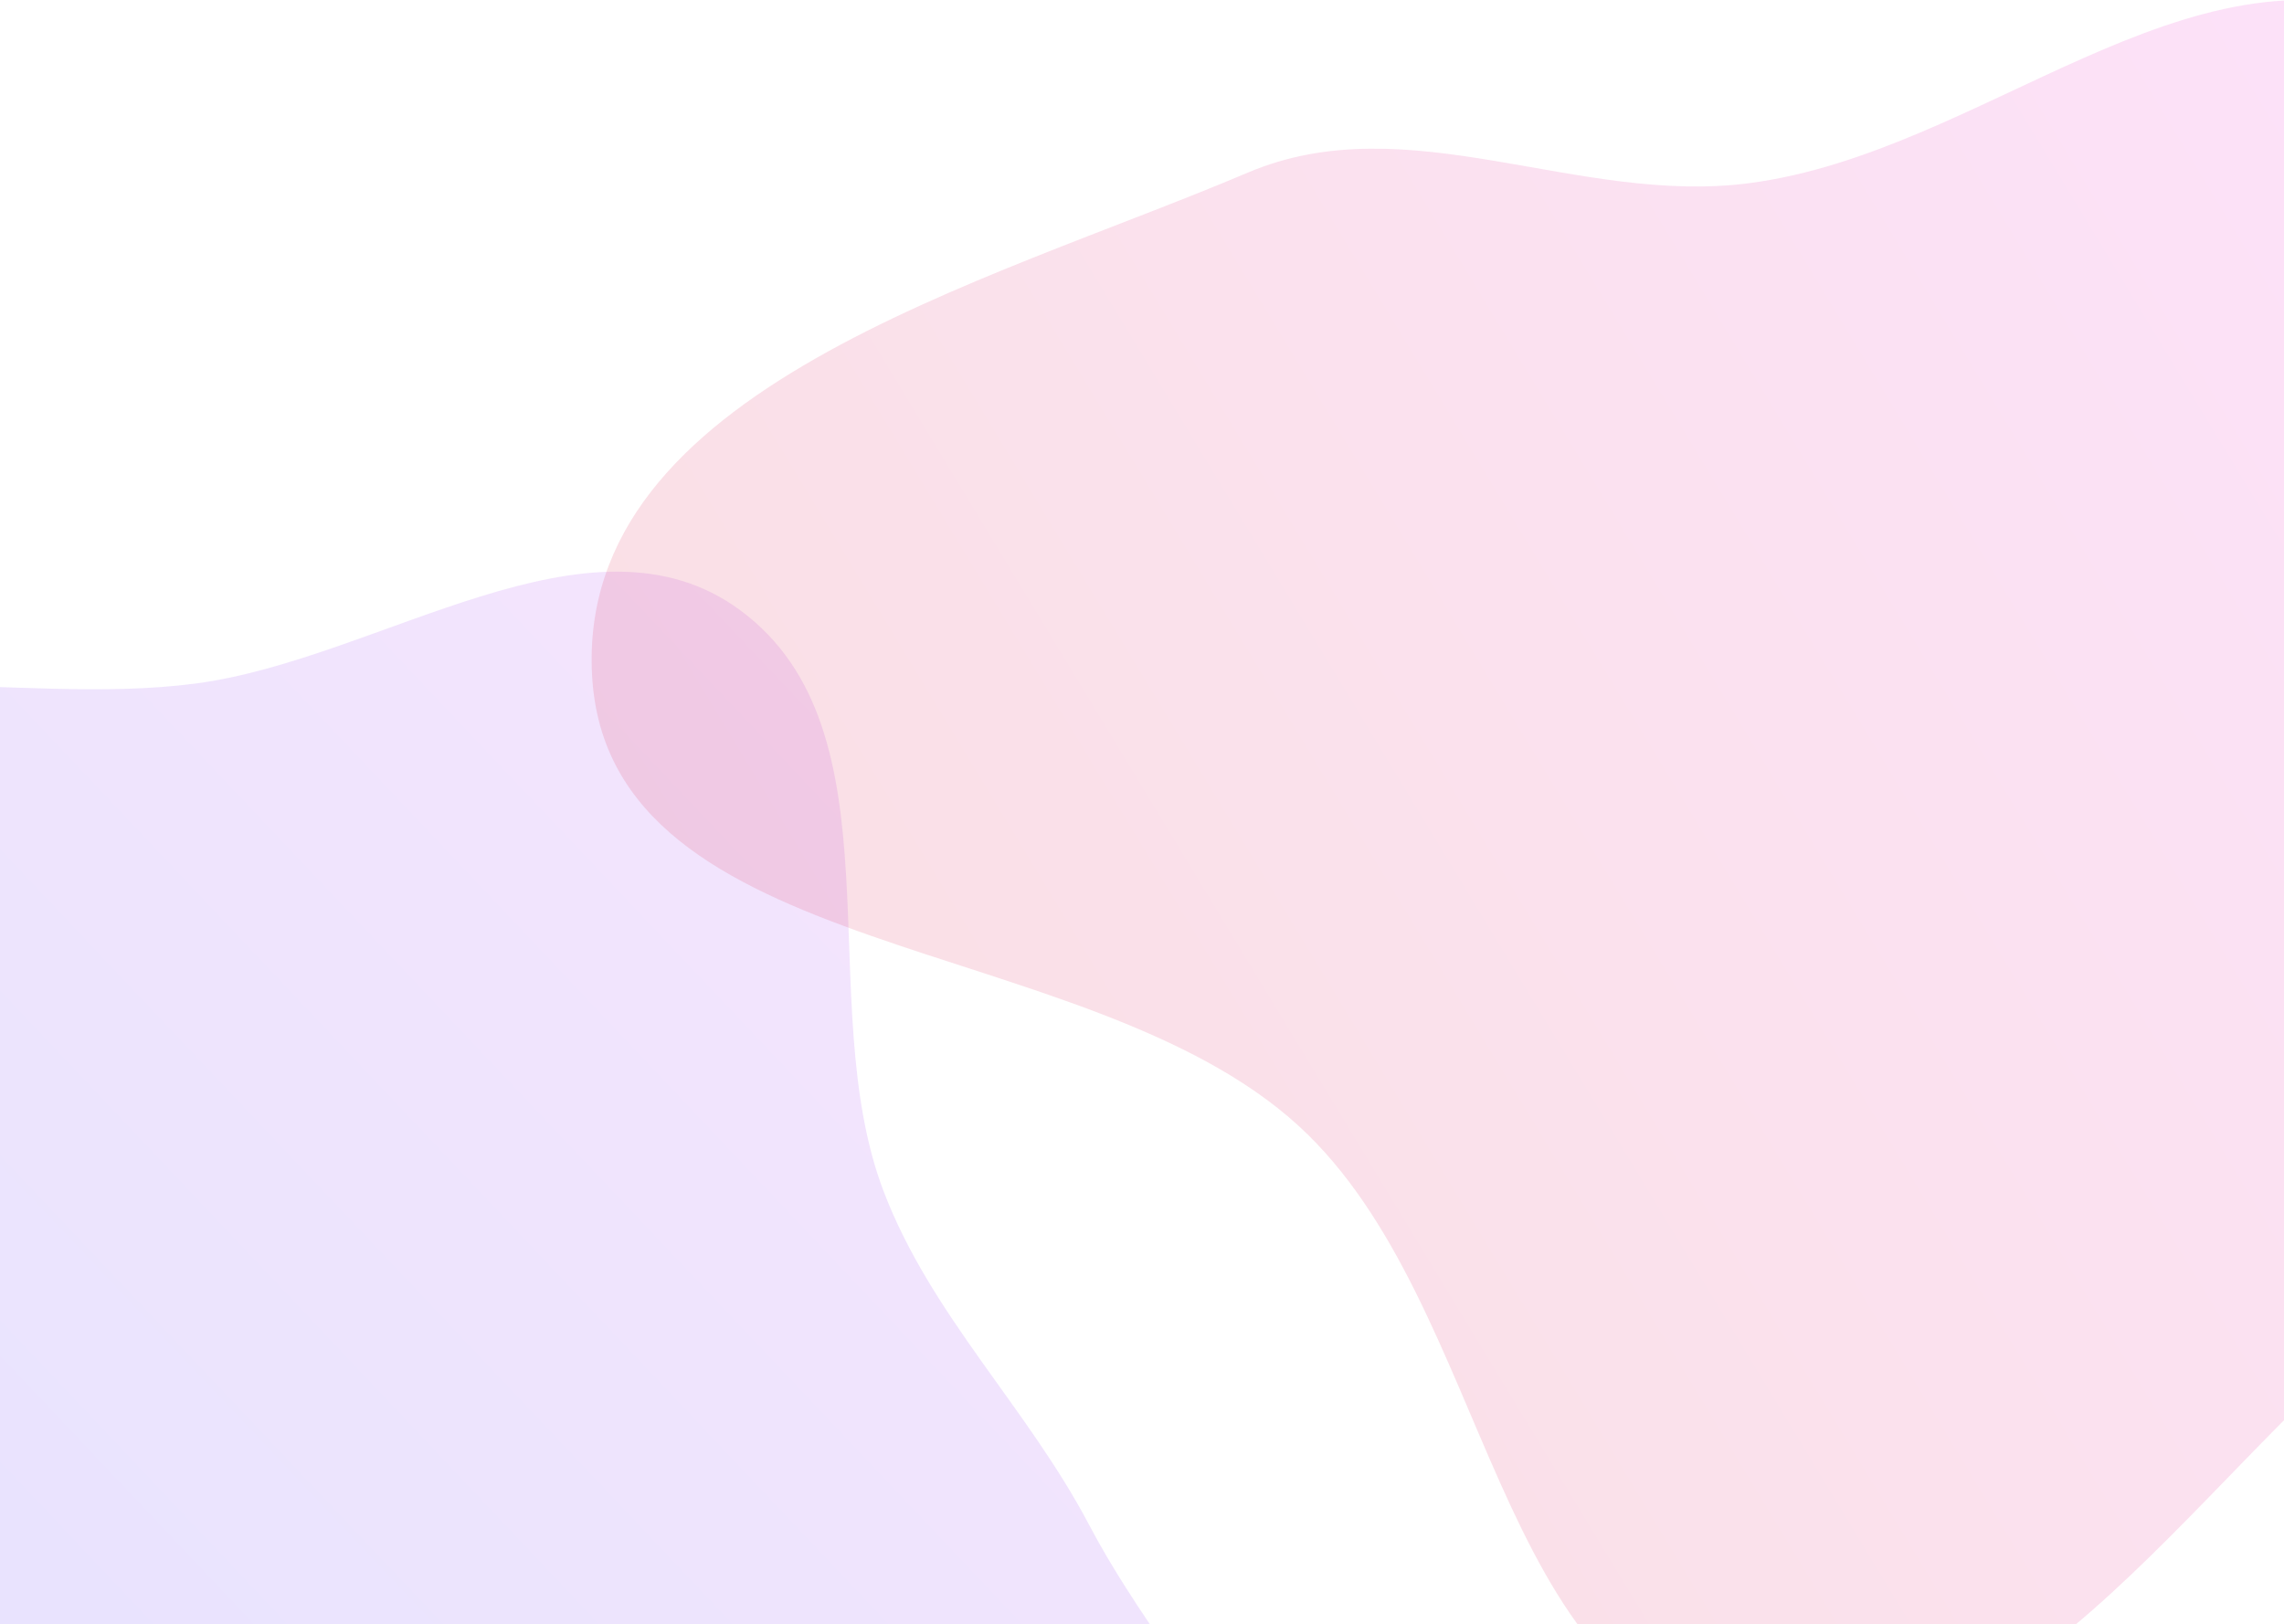
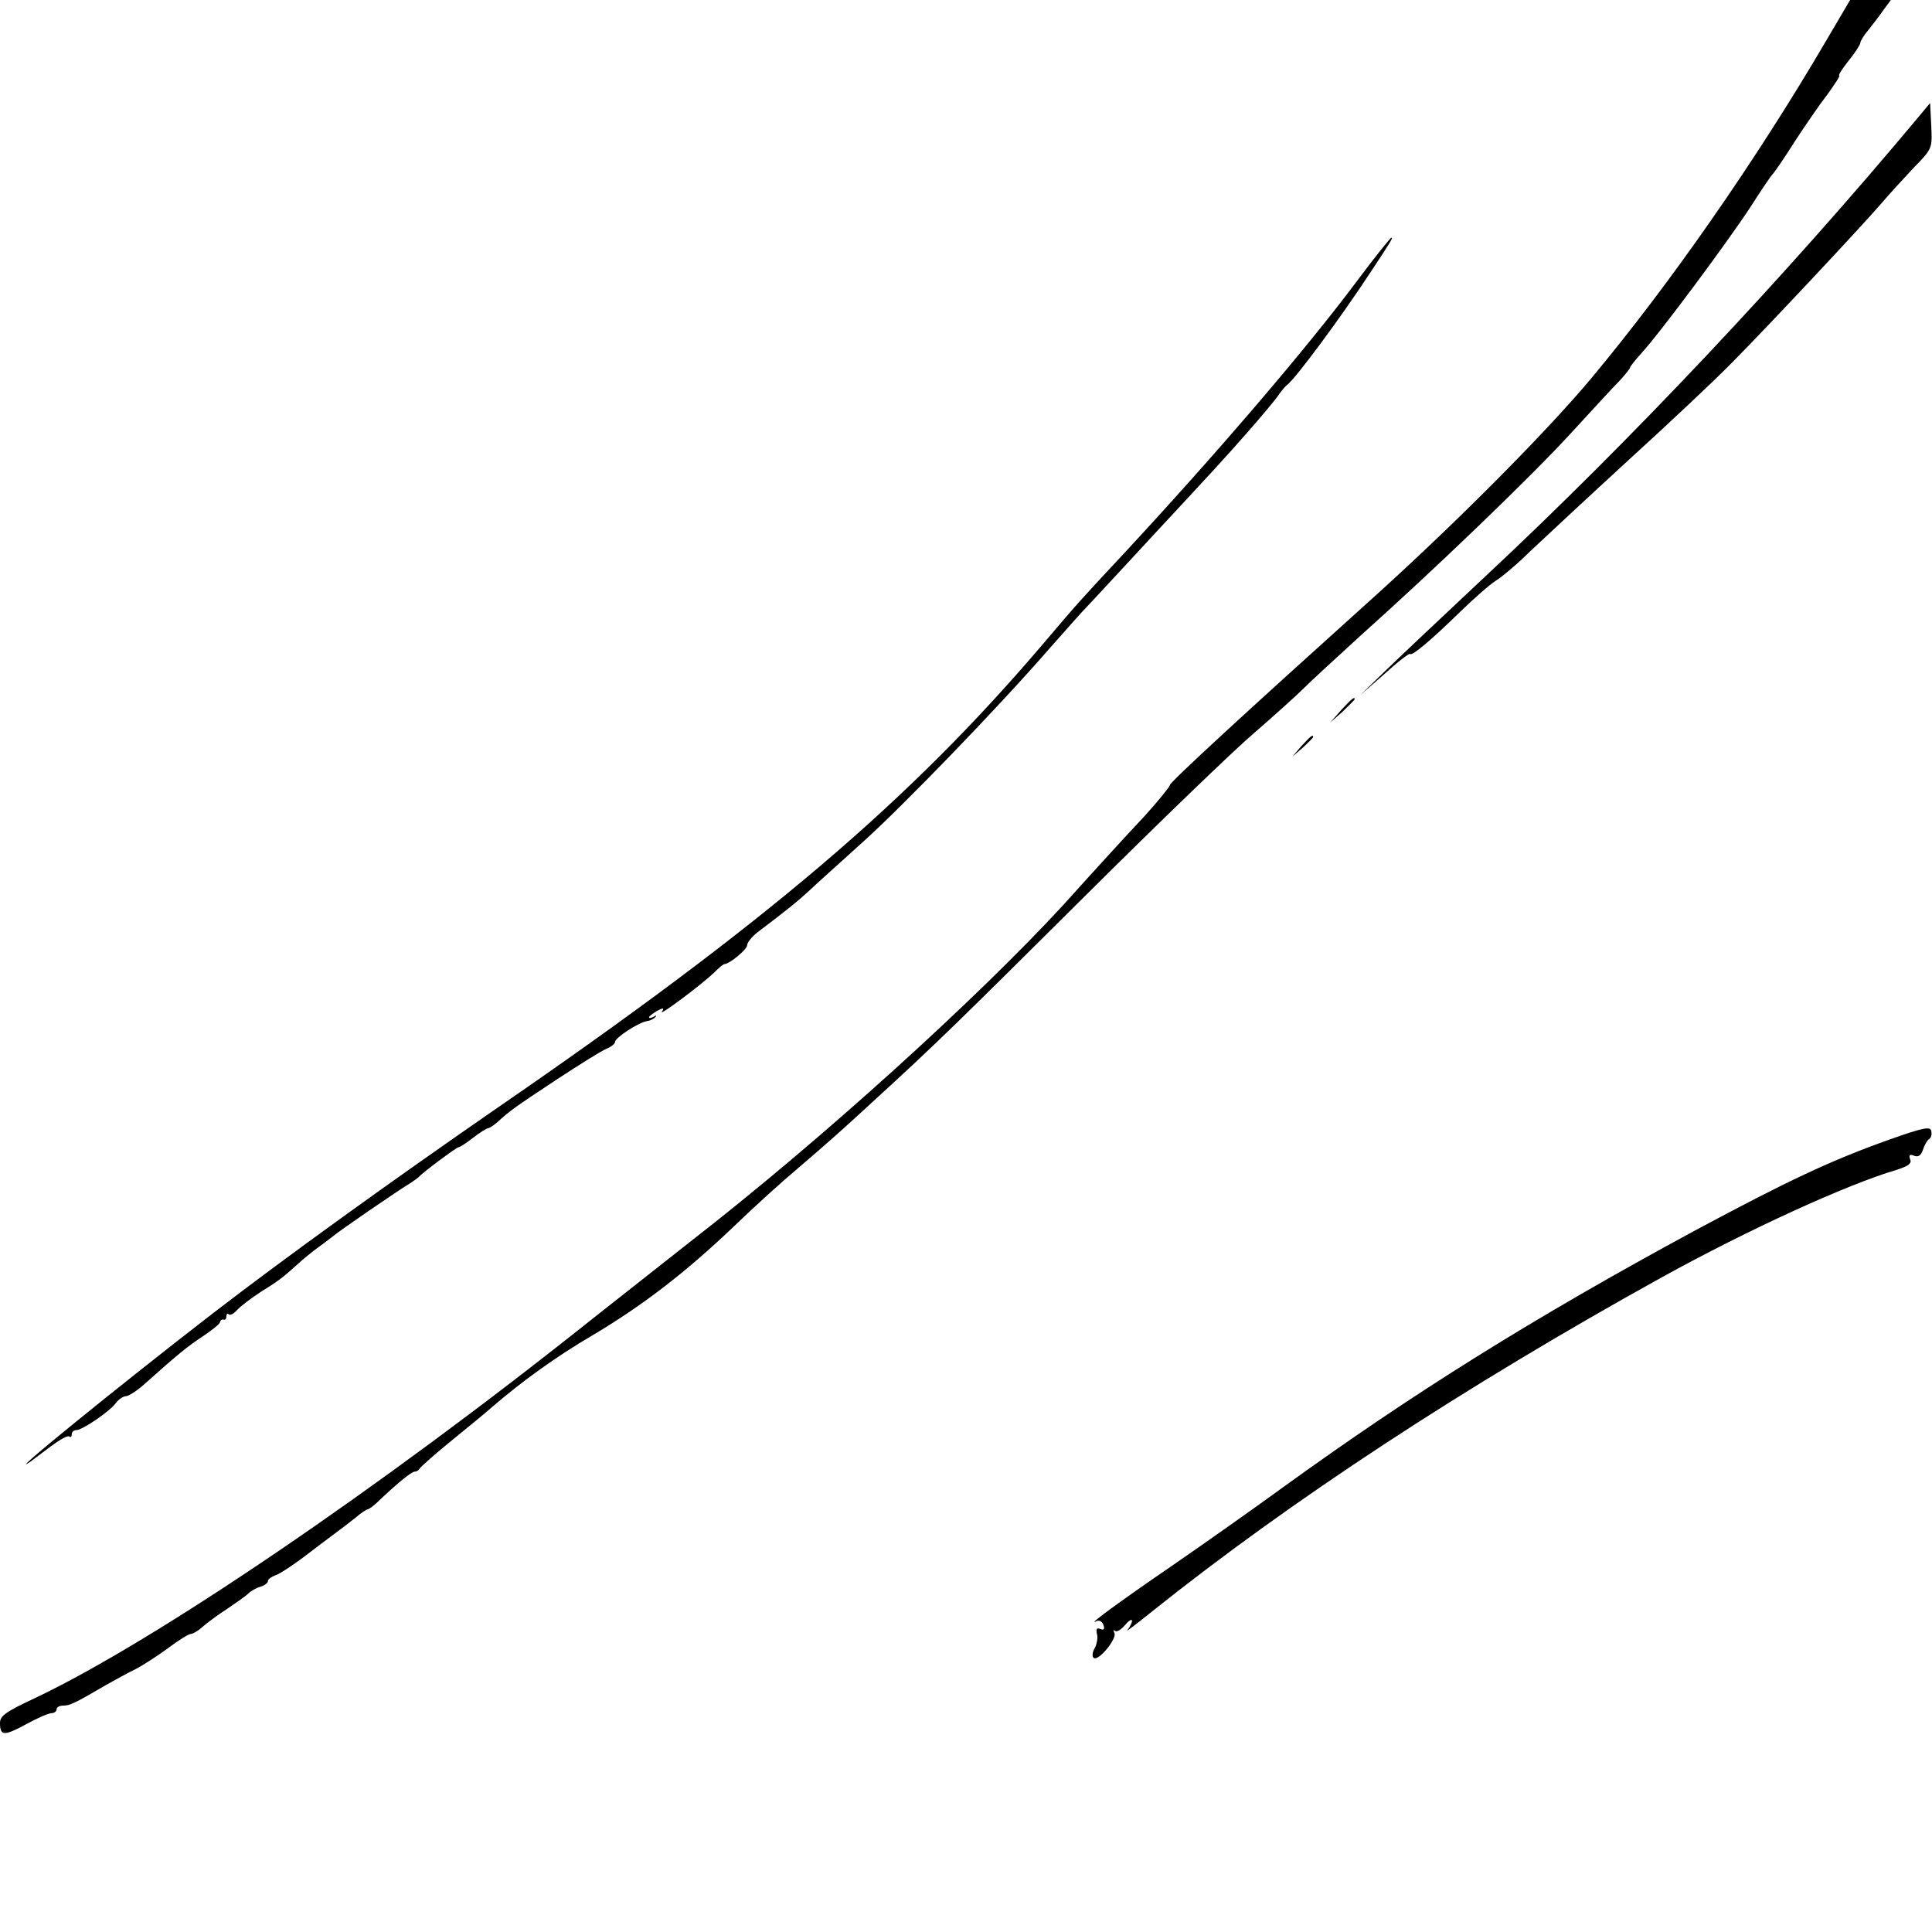
- <svg xmlns="http://www.w3.org/2000/svg" width="1440" height="1024" fill="none">
-   <path fill="url(#a)" fill-rule="evenodd" d="M-217.58 475.75c91.82-72.02 225.52-29.38 341.2-44.74C240 415.56 372.33 315.14 466.77 384.9c102.9 76.02 44.74 246.76 90.31 366.31 29.83 78.24 90.48 136.14 129.48 210.23 57.92 109.99 169.67 208.23 155.9 331.77-13.52 121.26-103.42 264.33-224.23 281.37-141.96 20.03-232.72-220.96-374.06-196.99-151.7 25.73-172.68 330.24-325.85 315.72-128.6-12.2-110.9-230.73-128.15-358.76-12.16-90.14 65.87-176.25 44.1-264.57-26.42-107.2-167.12-163.46-176.72-273.45-10.15-116.29 33.01-248.75 124.87-320.79Z" clip-rule="evenodd" style="opacity:.154" />
-   <path fill="url(#b)" fill-rule="evenodd" d="M1103.43 115.43c146.42-19.45 275.33-155.84 413.5-103.59 188.09 71.13 409 212.64 407.06 413.88-1.94 201.25-259.28 278.6-414.96 405.96-130 106.35-240.24 294.39-405.6 265.3-163.7-28.8-161.93-274.12-284.34-386.66-134.95-124.06-436-101.46-445.82-284.6-9.68-180.38 247.41-246.3 413.54-316.9 101.01-42.93 207.83 21.06 316.62 6.61Z" clip-rule="evenodd" style="opacity:.154" />
-   <defs>
-     <linearGradient id="b" x1="373" x2="1995.44" y1="1100" y2="118.03" gradientUnits="userSpaceOnUse">
-       <stop stop-color="#D83333" />
-       <stop offset="1" stop-color="#F041FF" />
-     </linearGradient>
-     <linearGradient id="a" x1="107.37" x2="1130.66" y1="1993.35" y2="1026.31" gradientUnits="userSpaceOnUse">
-       <stop stop-color="#3245FF" />
-       <stop offset="1" stop-color="#BC52EE" />
-     </linearGradient>
-   </defs>
+ <svg xmlns="http://www.w3.org/2000/svg" version="1.0" width="512pt" height="512pt" viewBox="0 0 512 512" preserveAspectRatio="xMidYMid meet">
+   <g transform="translate(0,512) scale(0.1,-0.1)" fill="#000000" stroke="none">
+     <path d="M4840 5013 c-186 -318 -416 -648 -625 -898 -120 -143 -354 -378 -565 -569 -351 -316 -550 -499 -550 -507 0 -4 -30 -41 -67 -82 -38 -40 -134 -145 -214 -234 -229 -249 -645 -626 -989 -893 -52 -41 -169 -133 -260 -205 -567 -452 -1159 -854 -1477 -1005 -77 -36 -93 -47 -93 -66 0 -35 11 -35 70 -3 29 16 59 29 67 29 7 0 13 5 13 10 0 6 8 10 18 10 17 0 30 6 112 54 25 14 61 34 80 43 19 10 58 35 85 55 28 21 55 38 61 38 5 0 19 8 30 18 10 9 39 31 64 47 25 17 51 35 58 42 6 6 21 15 32 18 11 3 20 10 20 15 0 5 9 11 19 15 11 3 44 25 75 48 30 23 67 51 82 62 15 11 40 30 55 42 15 13 30 23 33 23 3 0 14 8 24 17 50 48 92 83 101 83 5 0 11 4 13 8 2 4 41 39 88 77 47 38 94 77 105 87 80 69 171 134 263 188 135 80 249 168 377 290 55 53 129 120 165 150 84 72 117 101 208 185 160 146 225 210 561 544 190 189 390 382 444 428 54 47 112 99 130 117 18 18 86 81 152 141 198 177 454 423 560 539 55 60 112 122 128 138 15 16 27 32 27 34 0 3 13 19 29 37 50 54 230 297 289 387 30 47 57 87 61 90 3 3 29 40 56 83 28 43 67 100 88 127 20 28 35 50 31 50 -3 0 8 18 25 39 17 21 31 43 31 47 0 5 9 20 21 34 11 14 29 37 40 53 l20 27 -54 0 -54 0 -63 -107z" />
+     <path d="M5080 4805 c-351 -420 -759 -853 -1140 -1209 -112 -105 -234 -220 -270 -255 l-65 -63 64 56 c35 32 65 55 68 53 5 -6 54 35 133 112 36 35 78 72 94 82 16 10 57 44 90 77 34 32 151 141 261 242 110 100 234 217 275 259 99 100 346 364 395 421 21 25 61 68 87 96 49 50 49 51 46 111 l-3 60 -35 -42z" />
+     <path d="M3602 4383 c-139 -187 -383 -471 -632 -739 -103 -110 -119 -128 -202 -226 -356 -419 -736 -743 -1453 -1236 -282 -195 -554 -391 -749 -541 -250 -193 -560 -445 -486 -395 8 6 33 25 56 42 23 17 44 29 48 25 3 -3 6 -1 6 5 0 7 5 12 12 12 16 0 90 50 106 73 7 9 19 17 26 17 7 0 30 15 50 33 86 77 113 99 154 126 24 16 44 32 45 37 1 5 5 8 9 7 5 -2 8 2 8 9 0 6 3 8 6 5 4 -4 14 2 23 12 9 10 36 30 60 46 48 30 58 37 100 75 15 14 40 34 55 45 16 11 33 25 40 30 12 11 175 123 204 140 9 6 19 13 22 16 9 11 100 79 106 79 3 0 20 11 38 25 18 14 36 25 39 25 4 0 16 8 26 17 32 29 41 36 156 112 61 40 120 77 133 82 12 5 22 13 22 18 0 11 63 52 85 55 8 1 18 6 22 11 4 4 2 5 -4 1 -7 -4 -13 -5 -13 -2 0 3 10 10 21 17 17 9 20 8 13 -2 -9 -14 110 75 141 106 11 11 22 20 25 20 14 1 60 39 60 50 0 7 12 22 27 34 83 63 103 79 139 112 21 20 85 77 140 127 109 98 360 358 494 512 46 52 86 97 89 100 3 3 35 37 70 75 36 39 92 99 125 135 143 154 185 199 246 269 36 41 71 83 79 95 8 12 18 23 22 26 21 15 140 175 222 300 55 83 59 90 54 90 -2 0 -41 -48 -85 -107z" />
+     <path d="M3554 3238 l-29 -33 33 29 c17 17 32 31 32 33 0 8 -8 1 -36 -29z" />
+     <path d="M3449 3143 l-24 -28 28 24 c15 14 27 26 27 28 0 8 -8 1 -31 -24z" />
+     <path d="M5010 2101 c-158 -56 -272 -110 -520 -243 -425 -230 -744 -429 -1092 -681 -70 -51 -200 -143 -290 -205 -149 -102 -231 -163 -202 -148 7 3 15 -1 18 -10 4 -11 2 -15 -8 -11 -9 4 -12 0 -9 -13 3 -10 0 -27 -6 -38 -7 -12 -7 -23 -2 -26 13 -8 63 53 54 67 -3 7 -3 9 2 5 4 -4 16 3 26 15 10 12 18 17 19 12 0 -6 -6 -17 -12 -25 -7 -7 21 14 62 47 371 297 832 599 1354 888 230 127 493 247 623 285 31 10 40 17 35 28 -4 11 -1 14 11 9 11 -4 18 1 23 16 4 12 11 25 16 28 6 4 8 13 6 22 -2 12 -21 9 -108 -22z" />
+   </g>
</svg>
